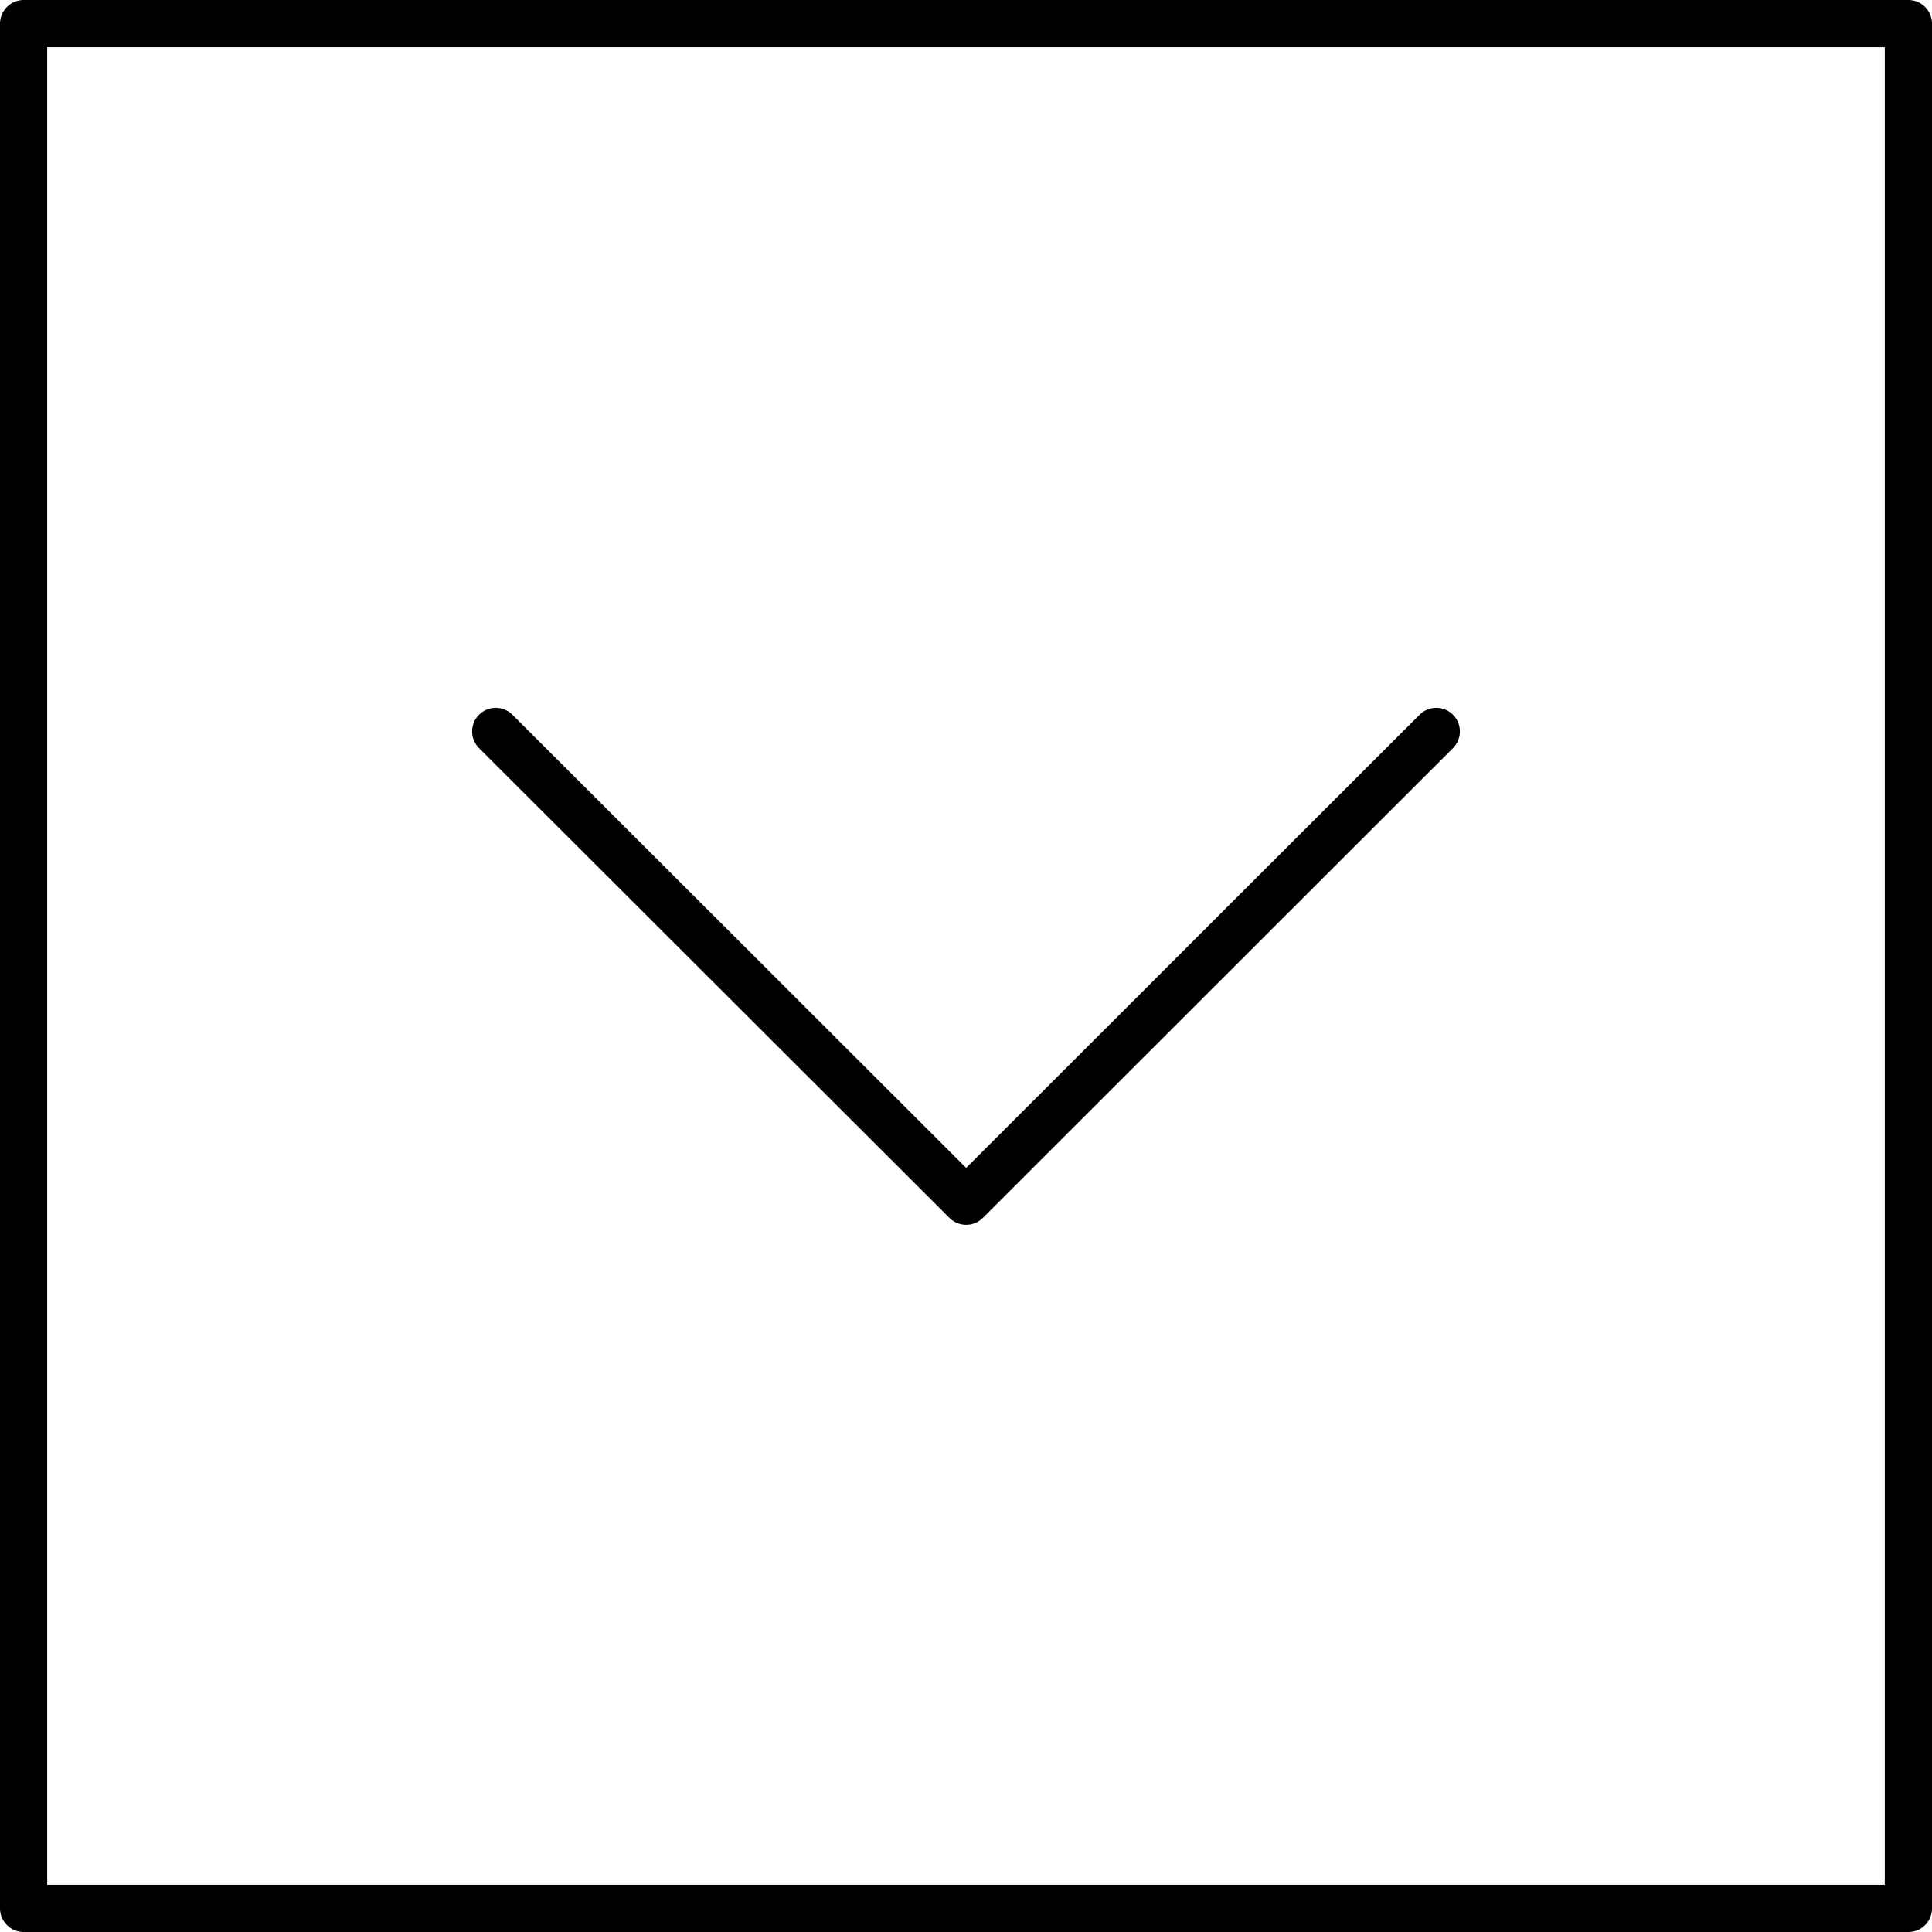
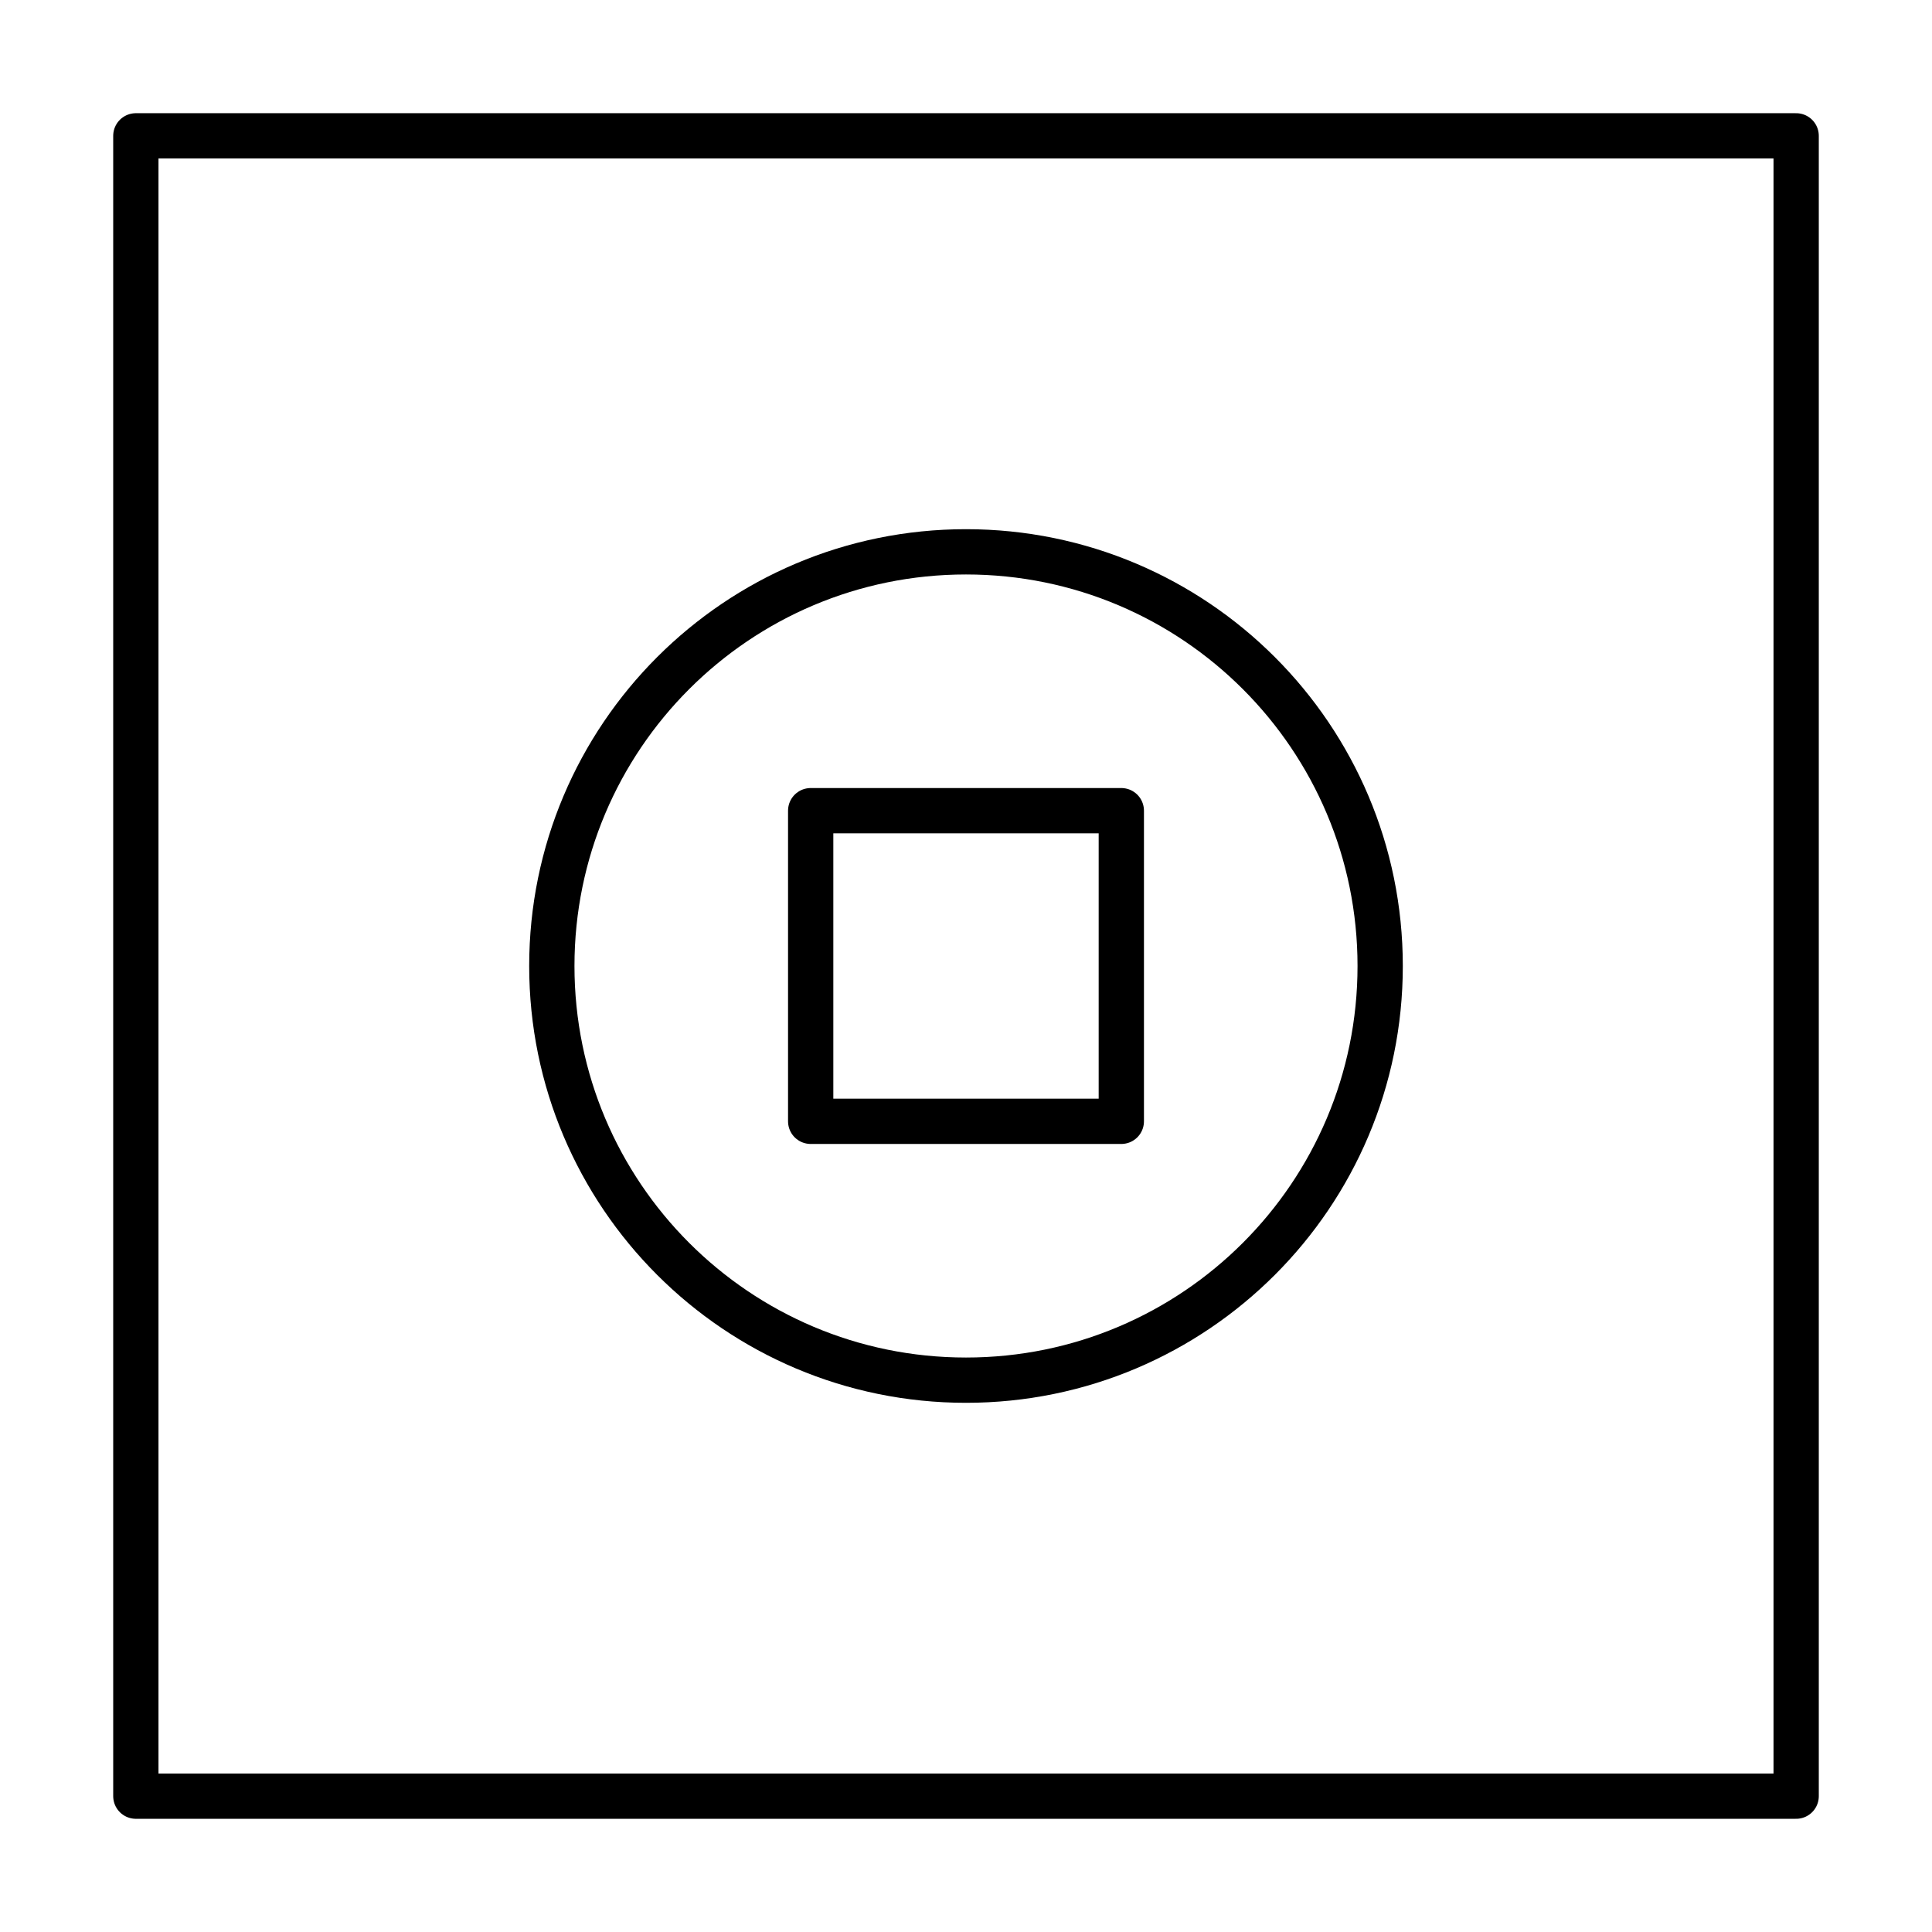
- <svg xmlns="http://www.w3.org/2000/svg" viewBox="0 0 58.11 58.11">
+ <svg xmlns="http://www.w3.org/2000/svg" id="Layer_1" data-name="Layer 1" viewBox="0 0 128 128">
  <defs>
-     <style>.cls-1{fill:none;stroke:#000;stroke-linecap:round;stroke-linejoin:round;stroke-width:1.42px;}</style>
+     <style>.cls-1{fill:none;stroke:#000;stroke-linecap:round;stroke-linejoin:round;stroke-width:3px;}</style>
  </defs>
-   <g id="Layer_2" data-name="Layer 2">
-     <g id="Layer_1-2" data-name="Layer 1">
-       <path class="cls-1" d="M57.4.71H.71V57.4H57.4ZM43.2,22,29.06,36.13,14.91,22" />
-     </g>
-   </g>
+   <path class="cls-1" d="M119,9H9V119H119ZM74.29,53.71H53.71V74.29H74.29ZM64,36.56A27.44,27.44,0,1,1,36.56,64,27.44,27.44,0,0,1,64,36.56Z" />
</svg>
